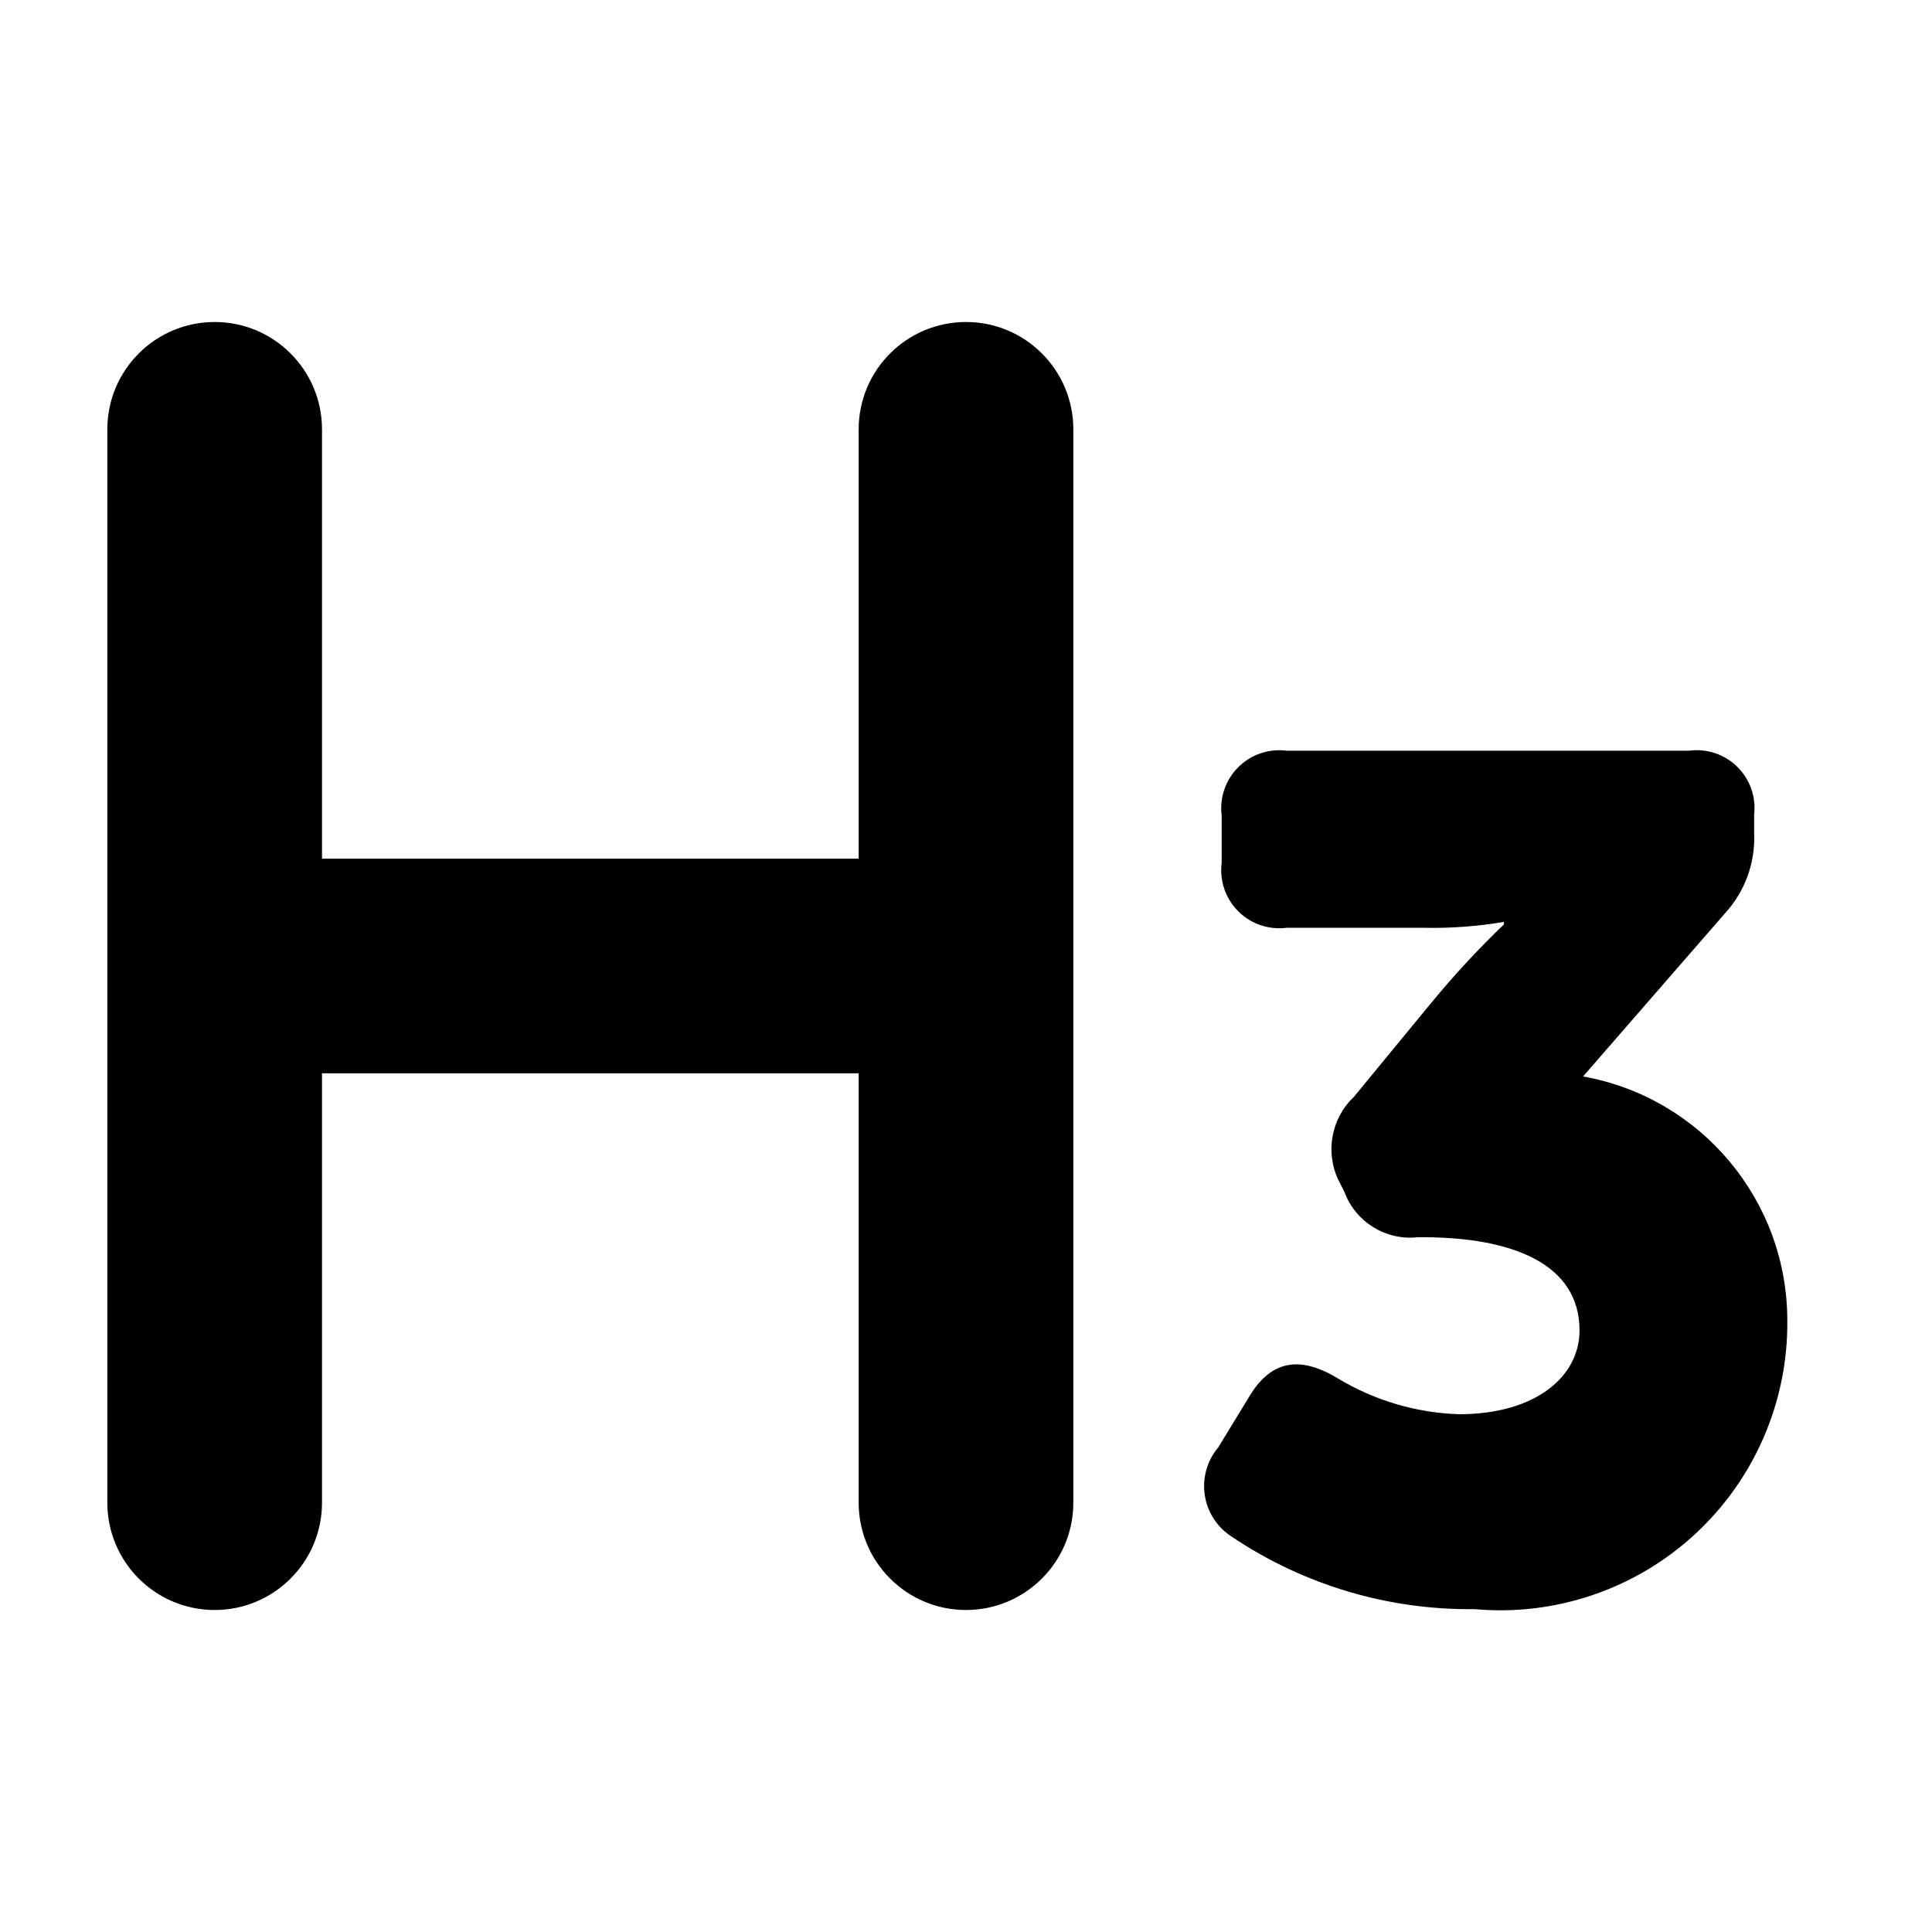
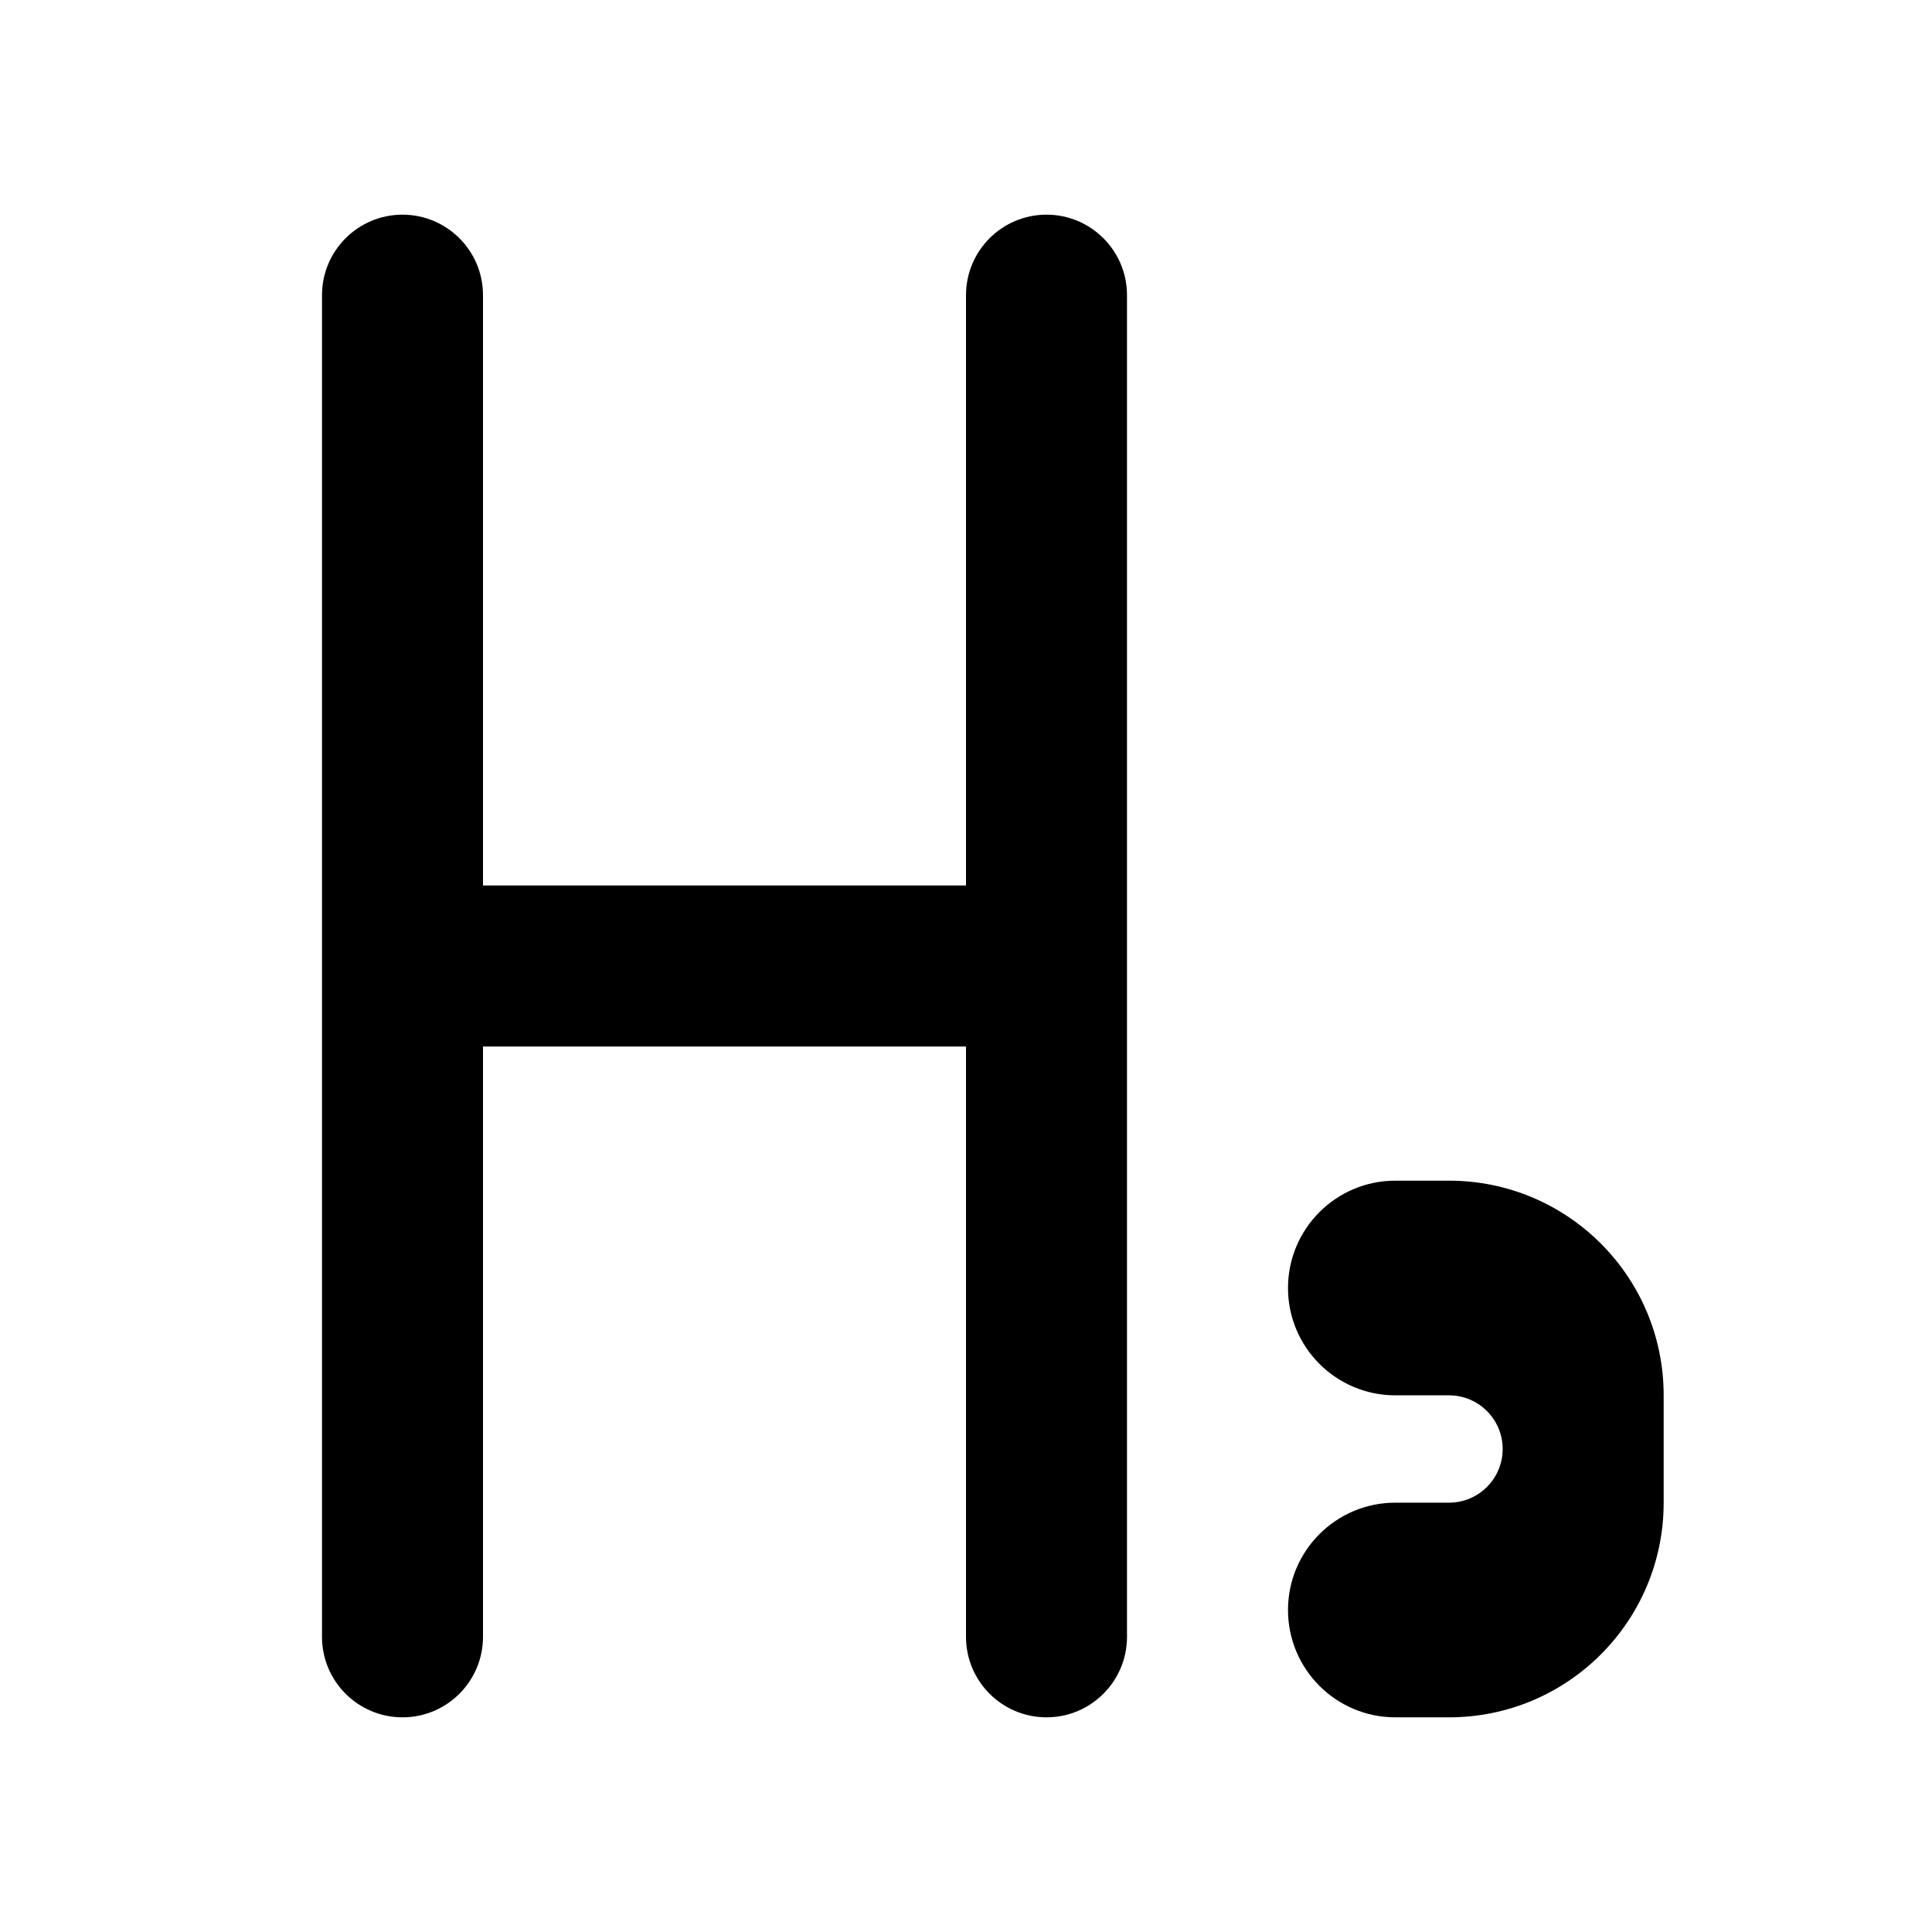
- <svg viewBox="0 0 18 18">
-   <path class="ql-fill" d="M16.652,12.307a2.674,2.674,0,0,1-2.915,2.685,3.966,3.966,0,0,1-2.255-.671.56.56,0,0,1-.132-.836L11.646,13c.209-.341.484-.363.825-.154a2.327,2.327,0,0,0,1.123.33c.715,0,1.122-.352,1.122-.781,0-.615-.616-.868-1.463-.868H13.209a.652.652,0,0,1-.682-.419l-.055-.109a.671.671,0,0,1,.143-.781l.715-.869a8.553,8.553,0,0,1,.682-.737V8.589a3.939,3.939,0,0,1-.748.055H11.987a.541.541,0,0,1-.605-.605V7.599a.541.541,0,0,1,.605-.605h3.751a.538.538,0,0,1,.605.594v.177a1.037,1.037,0,0,1-.275.748L14.749,10.029A2.311,2.311,0,0,1,16.652,12.307ZM9,3A1.0 1,0,0,0,8,4V8H3V4A1,1,0,0,0,1,4V14a1,1,0,0,0,2,0V10H8v4a1,1,0,0,0,2,0V4A1.0 1,0,0,0,9,3Z" />
+ <svg xmlns="http://www.w3.org/2000/svg" viewBox="0 0 18 18" fill="none">
+   <path d="M3 2.75C3 2.336 3.336 2 3.75 2C4.164 2 4.5 2.336 4.5 2.75V8.25H9V2.75C9 2.336 9.336 2 9.75 2C10.164 2 10.5 2.336 10.5 2.75V15.25C10.5 15.664 10.164 16 9.75 16C9.336 16 9 15.664 9 15.25V9.75H4.5V15.25C4.5 15.664 4.164 16 3.75 16C3.336 16 3 15.664 3 15.25V2.75Z" fill="currentColor" />
+   <path d="M13 11C12.448 11 12 11.448 12 12C12 12.552 12.448 13 13 13H13.5C13.776 13 14 13.224 14 13.5C14 13.776 13.776 14 13.5 14H13C12.448 14 12 14.448 12 15C12 15.552 12.448 16 13 16H13.5C14.605 16 15.5 15.105 15.5 14V13C15.5 11.895 14.605 11 13.5 11H13Z" fill="currentColor" />
</svg>
